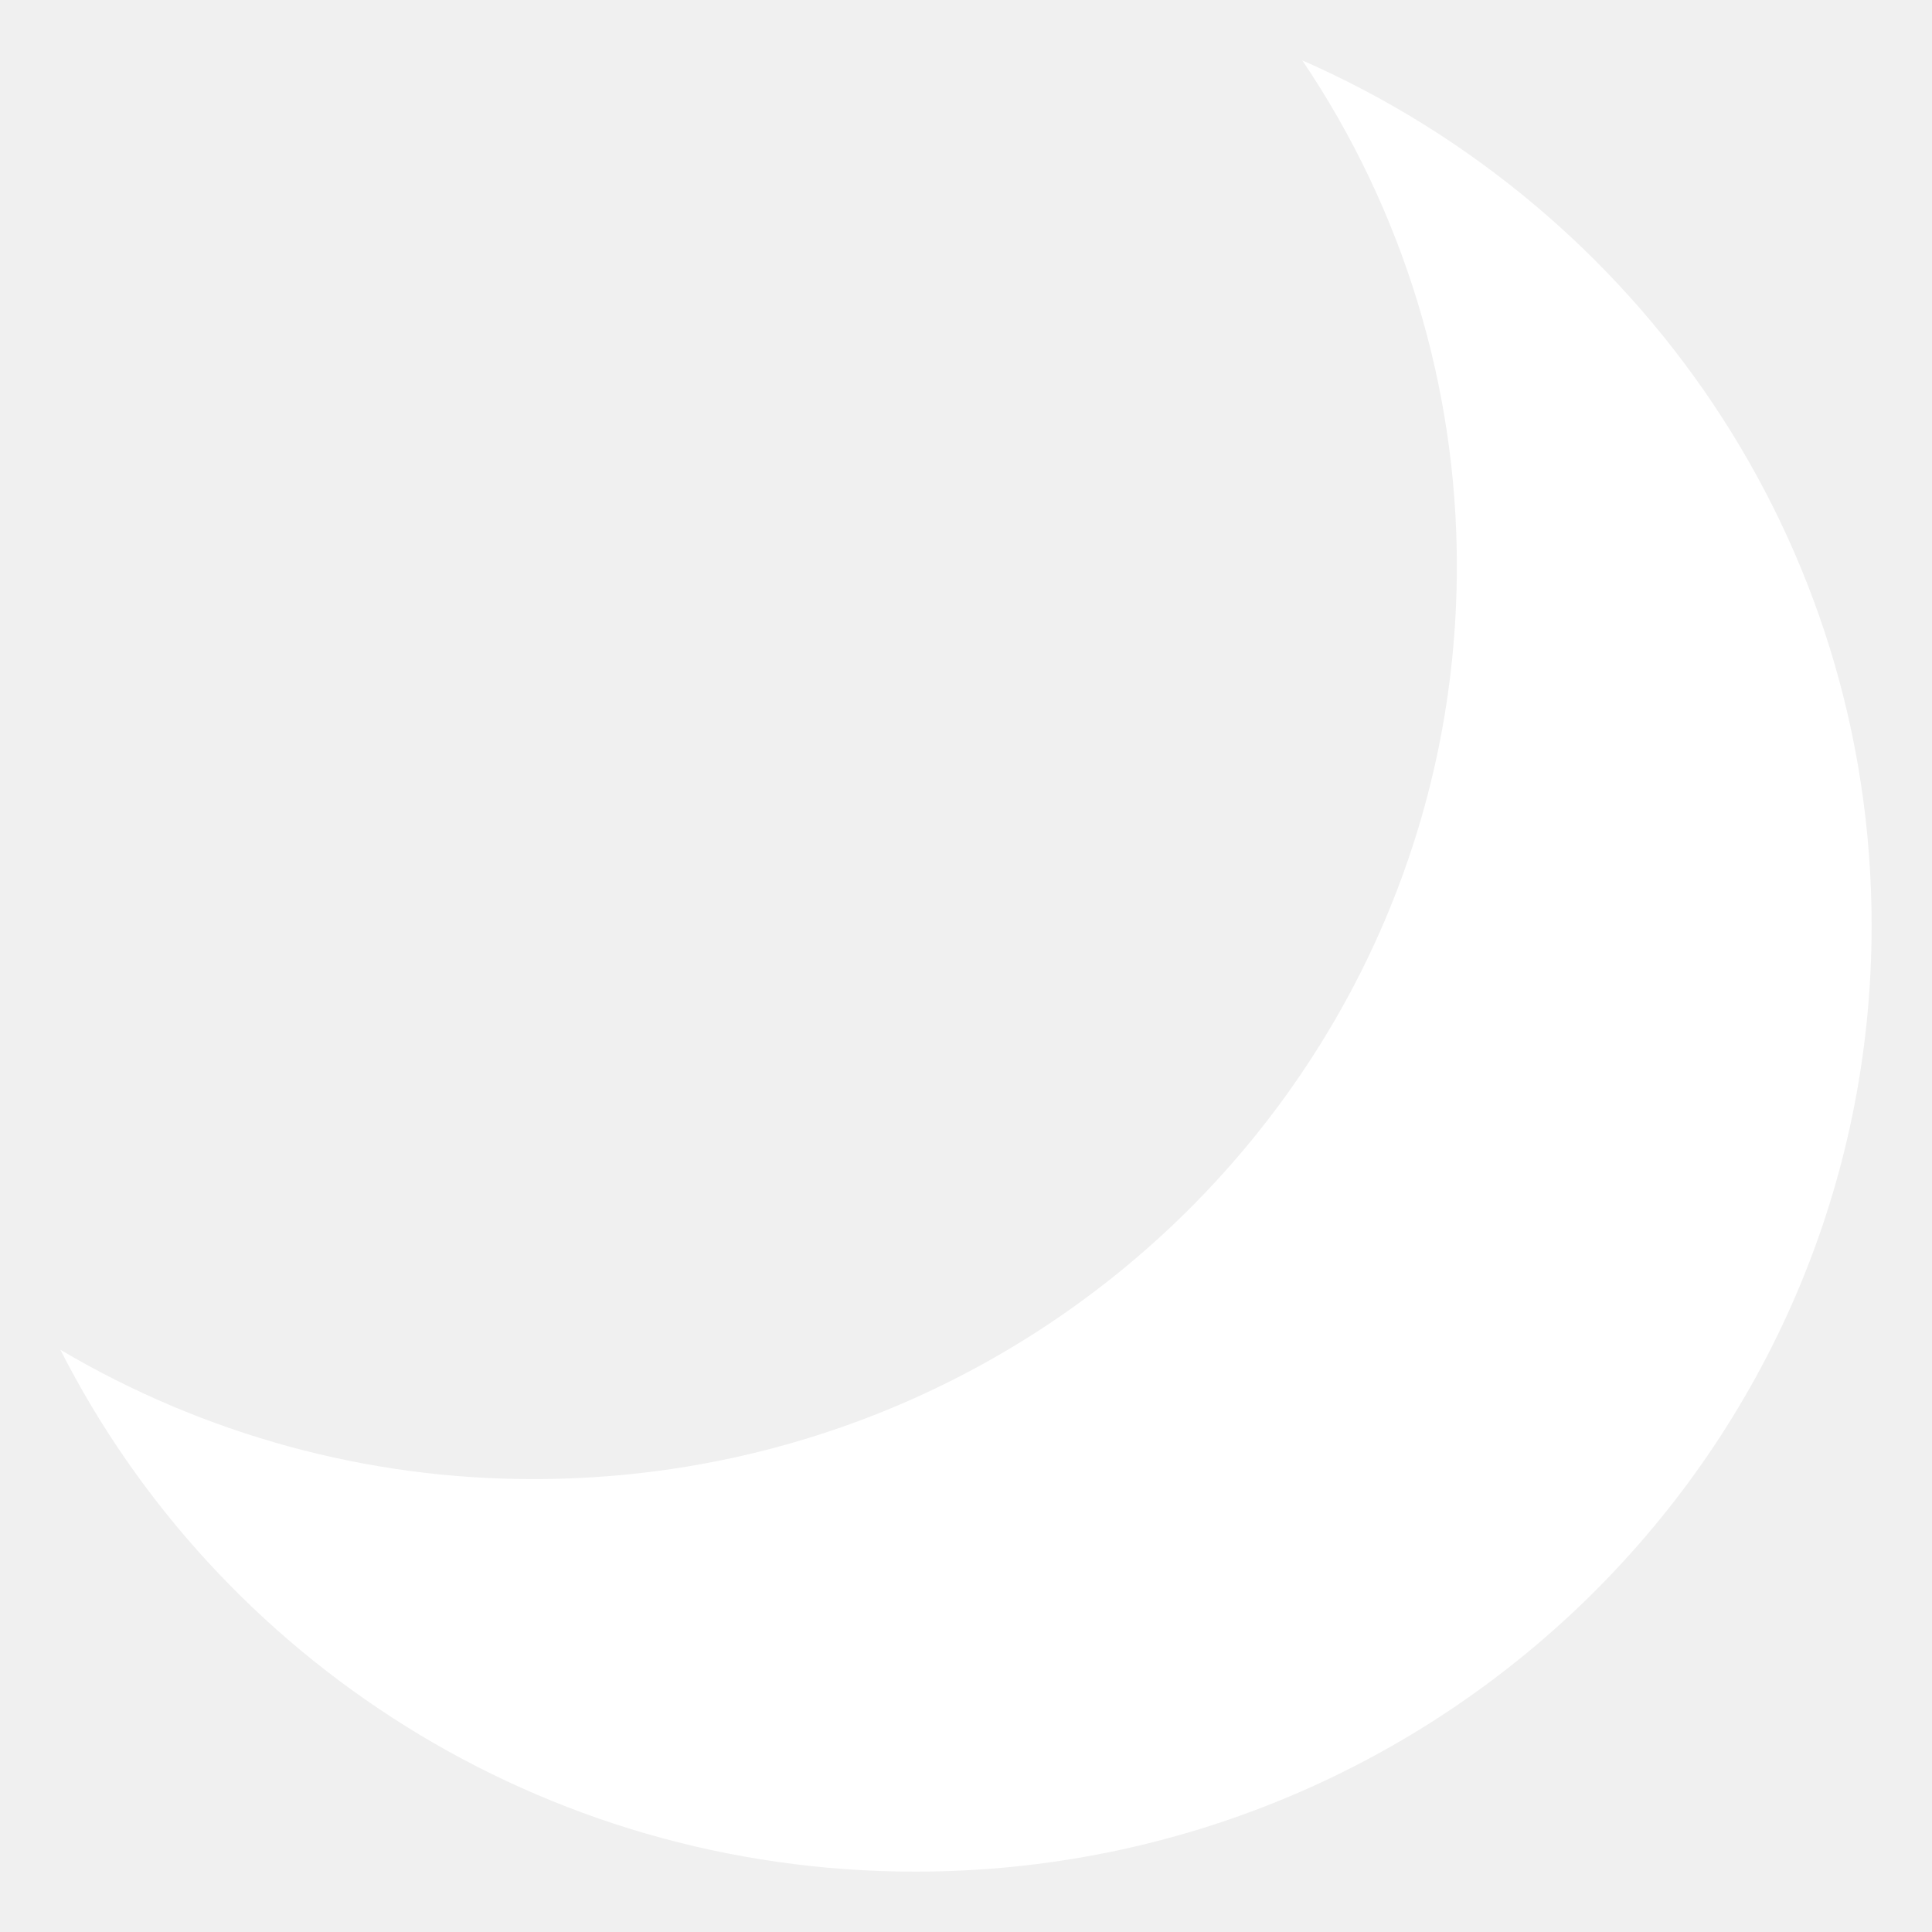
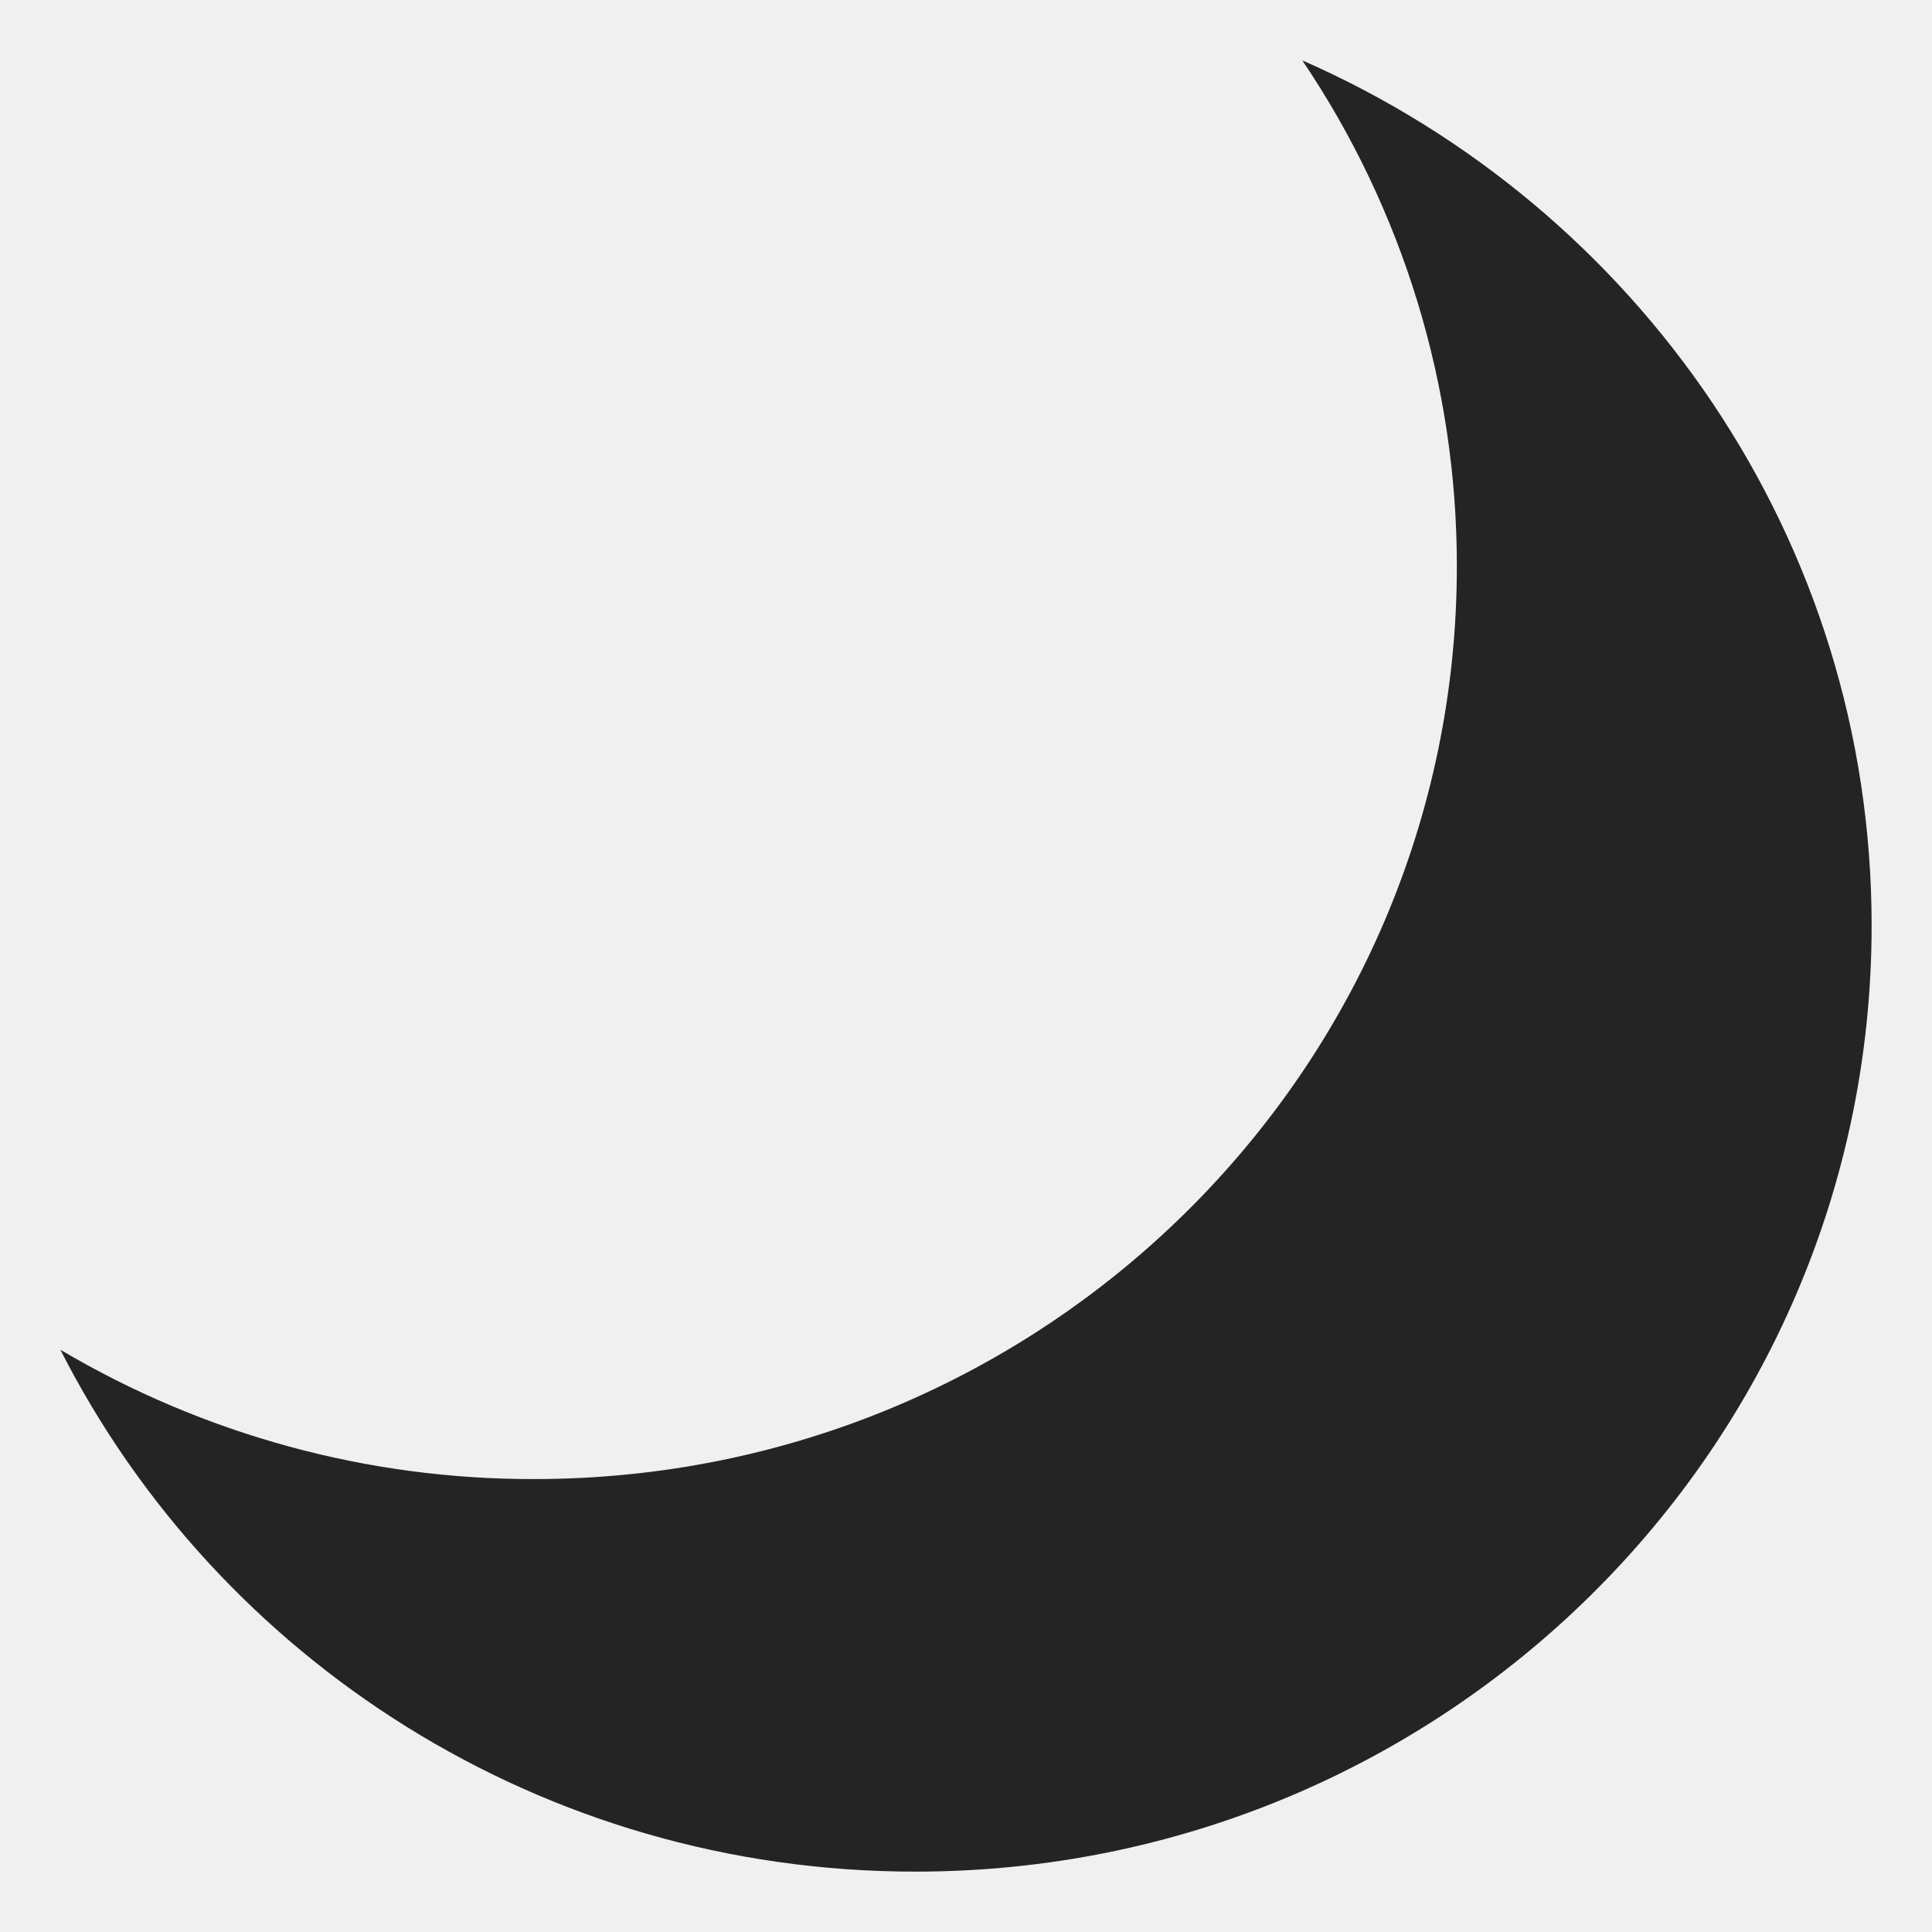
<svg xmlns="http://www.w3.org/2000/svg" width="16" height="16" viewBox="0 0 16 16" fill="none">
  <g clip-path="url(#clip0_105_30)">
-     <path d="M10.785 0.5C11.62 1.737 12.066 3.196 12.065 4.689C12.065 8.864 8.644 12.249 4.423 12.249C3.043 12.252 1.688 11.881 0.5 11.178C1.802 13.741 4.483 15.5 7.58 15.5C11.954 15.5 15.5 11.992 15.5 7.665C15.5 4.467 13.562 1.718 10.785 0.5Z" fill="white" />
+     <path d="M10.785 0.5C11.62 1.737 12.066 3.196 12.065 4.689C12.065 8.864 8.644 12.249 4.423 12.249C3.043 12.252 1.688 11.881 0.5 11.178C1.802 13.741 4.483 15.5 7.58 15.5C11.954 15.5 15.5 11.992 15.5 7.665C15.5 4.467 13.562 1.718 10.785 0.5Z" fill="#242424" />
  </g>
  <defs>
    <clipPath id="clip0_105_30">
      <rect width="16" height="16" fill="white" />
    </clipPath>
  </defs>
</svg>
